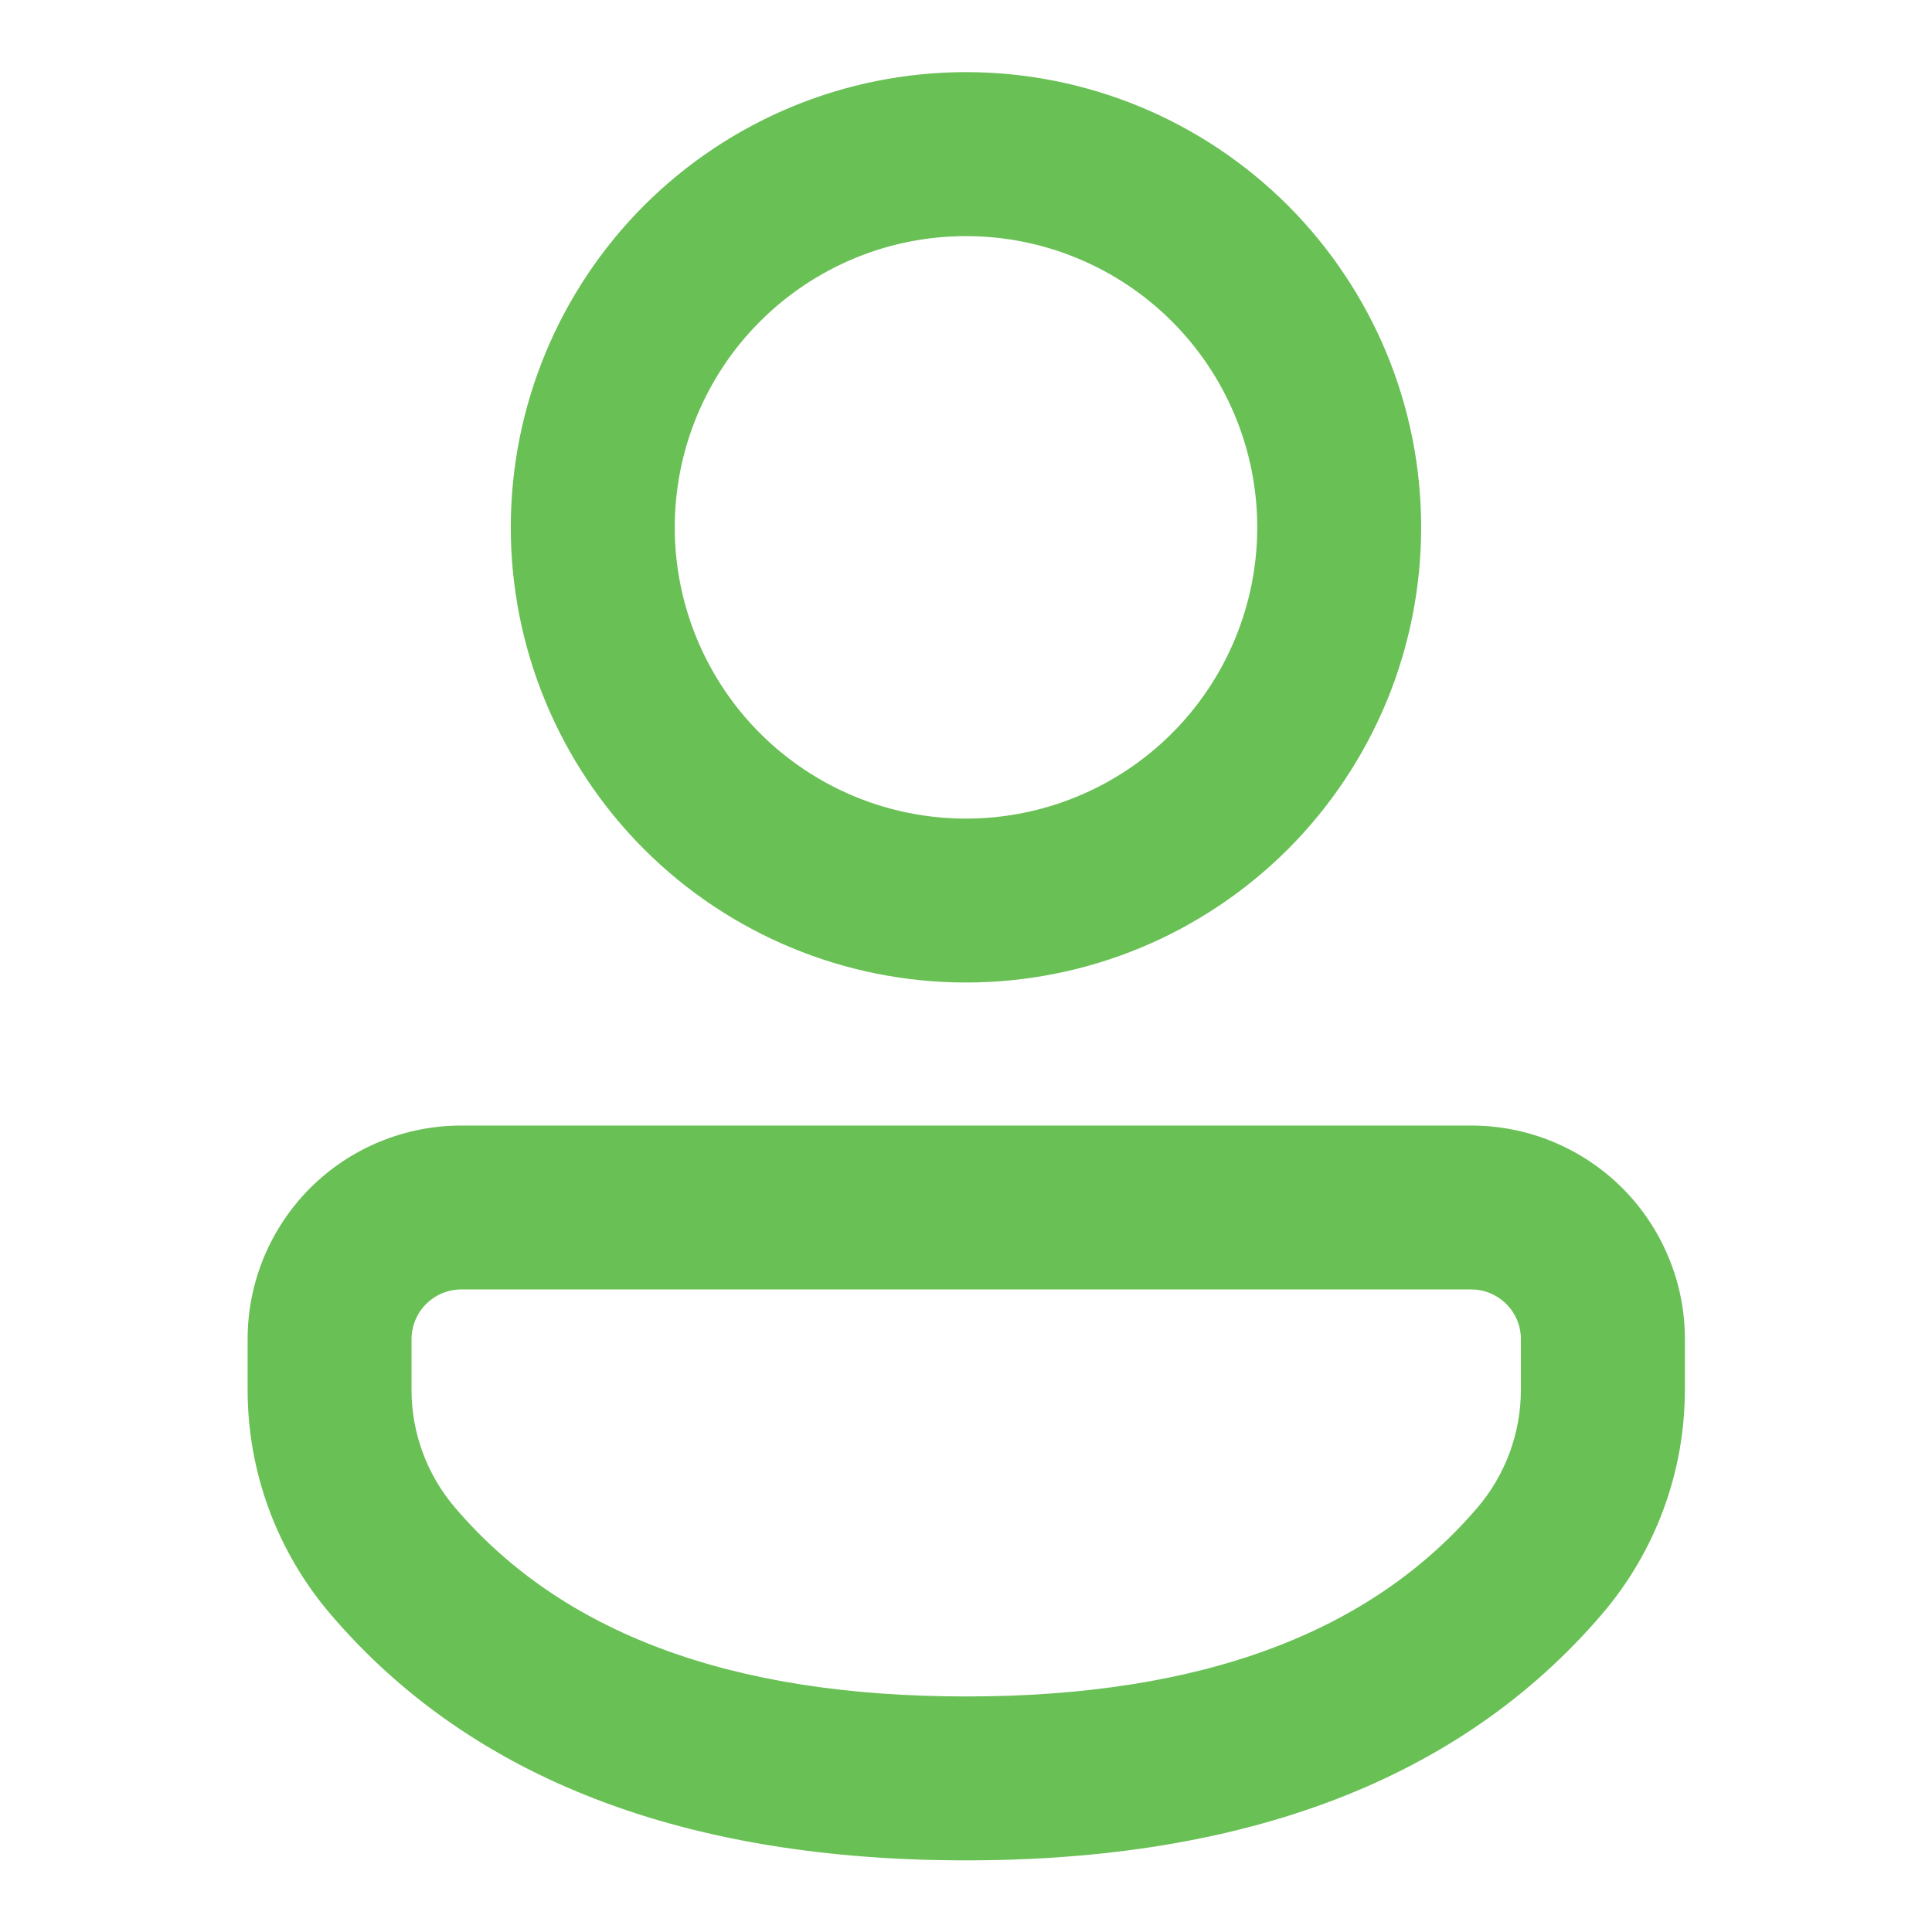
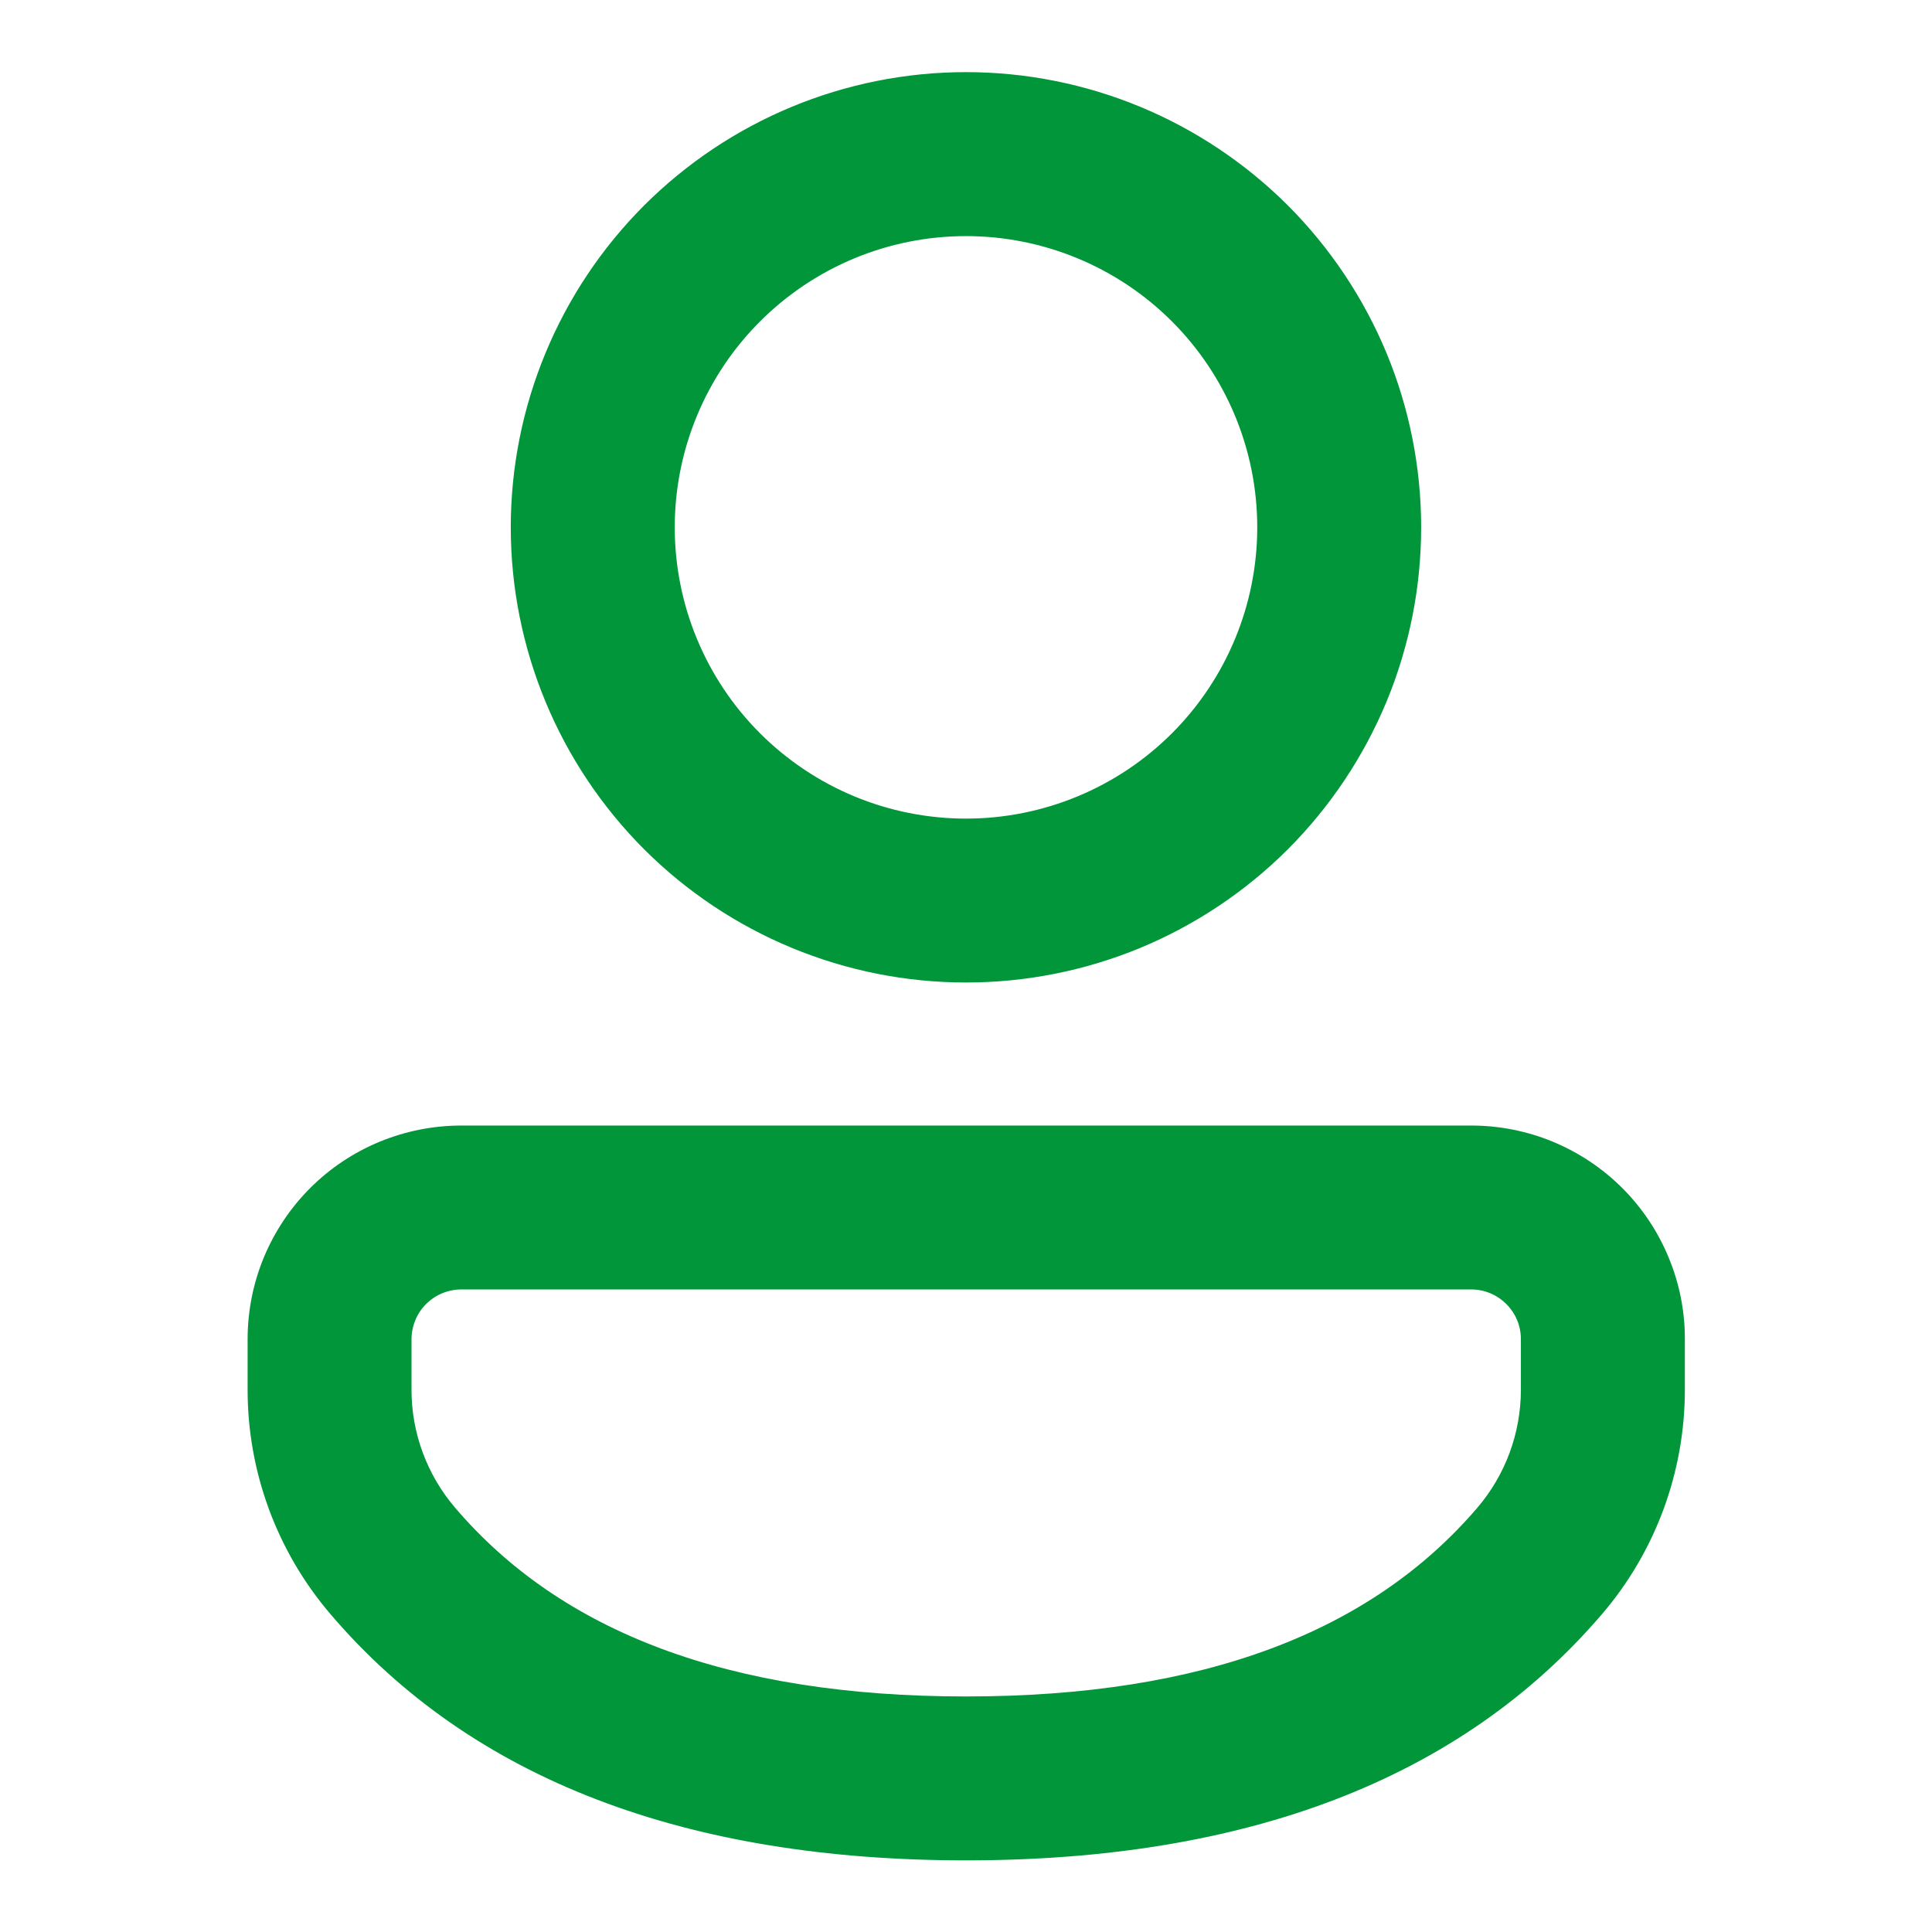
<svg xmlns="http://www.w3.org/2000/svg" width="24" height="24" viewBox="0 0 24 24" fill="none">
-   <path d="M19.823 19.988L19.823 19.988C20.473 19.23 20.83 18.263 20.83 17.264V16.637C20.83 16.637 20.83 16.637 20.83 16.636C20.831 16.301 20.765 15.969 20.636 15.659C20.508 15.349 20.32 15.067 20.083 14.83C19.846 14.593 19.564 14.405 19.254 14.276C18.945 14.148 18.612 14.082 18.277 14.082H5.73C5.73 14.082 5.73 14.082 5.73 14.082C5.395 14.082 5.063 14.148 4.753 14.276C4.443 14.404 4.161 14.592 3.924 14.829C3.687 15.066 3.499 15.348 3.37 15.658C3.242 15.968 3.176 16.3 3.176 16.635L3.176 17.266L3.176 17.266C3.176 18.263 3.533 19.228 4.181 19.986C5.914 22.017 8.549 23.01 12 23.01C15.45 23.01 18.086 22.017 19.823 19.988ZM5.012 16.636L5.012 16.636C5.012 16.542 5.031 16.449 5.067 16.362C5.103 16.274 5.155 16.195 5.222 16.129C5.289 16.062 5.368 16.009 5.455 15.973C5.542 15.937 5.635 15.918 5.729 15.918H18.277C18.467 15.918 18.649 15.994 18.783 16.129C18.918 16.263 18.993 16.445 18.993 16.635V17.264V17.264C18.993 17.825 18.793 18.368 18.428 18.795C17.083 20.366 14.969 21.174 12 21.174C9.03 21.174 6.919 20.366 5.577 18.794L5.577 18.794C5.213 18.368 5.012 17.826 5.012 17.266L5.012 16.636ZM14.126 1.419C13.452 1.14 12.729 0.996 12 0.996C10.527 0.996 9.114 1.582 8.072 2.623C7.031 3.665 6.445 5.078 6.445 6.551C6.445 8.024 7.031 9.437 8.072 10.479C9.114 11.52 10.527 12.105 12 12.105C12.729 12.105 13.452 11.962 14.126 11.683C14.799 11.404 15.412 10.994 15.928 10.479C16.443 9.963 16.852 9.351 17.132 8.677C17.411 8.003 17.554 7.28 17.554 6.551C17.554 5.822 17.411 5.099 17.132 4.425C16.852 3.751 16.443 3.139 15.928 2.623C15.412 2.108 14.799 1.698 14.126 1.419ZM10.577 3.116C11.028 2.929 11.512 2.833 12 2.833C12.986 2.833 13.932 3.225 14.629 3.922C15.326 4.619 15.718 5.565 15.718 6.551C15.718 7.537 15.326 8.483 14.629 9.18C13.932 9.877 12.986 10.269 12 10.269C11.512 10.269 11.028 10.173 10.577 9.986C10.126 9.799 9.716 9.525 9.371 9.18C9.025 8.835 8.752 8.425 8.565 7.974C8.378 7.523 8.282 7.039 8.282 6.551C8.282 6.063 8.378 5.579 8.565 5.128C8.752 4.677 9.025 4.267 9.371 3.922C9.716 3.577 10.126 3.303 10.577 3.116Z" fill="#69C055" stroke="#69C055" stroke-width="0.2" />
+   <path d="M19.823 19.988L19.823 19.988C20.473 19.23 20.83 18.263 20.83 17.264V16.637C20.83 16.637 20.83 16.637 20.83 16.636C20.831 16.301 20.765 15.969 20.636 15.659C20.508 15.349 20.32 15.067 20.083 14.83C19.846 14.593 19.564 14.405 19.254 14.276C18.945 14.148 18.612 14.082 18.277 14.082H5.73C5.73 14.082 5.73 14.082 5.73 14.082C5.395 14.082 5.063 14.148 4.753 14.276C4.443 14.404 4.161 14.592 3.924 14.829C3.687 15.066 3.499 15.348 3.37 15.658C3.242 15.968 3.176 16.3 3.176 16.635L3.176 17.266L3.176 17.266C3.176 18.263 3.533 19.228 4.181 19.986C5.914 22.017 8.549 23.01 12 23.01C15.45 23.01 18.086 22.017 19.823 19.988ZM5.012 16.636L5.012 16.636C5.012 16.542 5.031 16.449 5.067 16.362C5.103 16.274 5.155 16.195 5.222 16.129C5.289 16.062 5.368 16.009 5.455 15.973C5.542 15.937 5.635 15.918 5.729 15.918H18.277C18.467 15.918 18.649 15.994 18.783 16.129C18.918 16.263 18.993 16.445 18.993 16.635V17.264V17.264C18.993 17.825 18.793 18.368 18.428 18.795C17.083 20.366 14.969 21.174 12 21.174C9.03 21.174 6.919 20.366 5.577 18.794L5.577 18.794C5.213 18.368 5.012 17.826 5.012 17.266L5.012 16.636ZM14.126 1.419C13.452 1.14 12.729 0.996 12 0.996C10.527 0.996 9.114 1.582 8.072 2.623C7.031 3.665 6.445 5.078 6.445 6.551C6.445 8.024 7.031 9.437 8.072 10.479C9.114 11.52 10.527 12.105 12 12.105C12.729 12.105 13.452 11.962 14.126 11.683C14.799 11.404 15.412 10.994 15.928 10.479C16.443 9.963 16.852 9.351 17.132 8.677C17.411 8.003 17.554 7.28 17.554 6.551C17.554 5.822 17.411 5.099 17.132 4.425C16.852 3.751 16.443 3.139 15.928 2.623C15.412 2.108 14.799 1.698 14.126 1.419ZM10.577 3.116C11.028 2.929 11.512 2.833 12 2.833C12.986 2.833 13.932 3.225 14.629 3.922C15.326 4.619 15.718 5.565 15.718 6.551C15.718 7.537 15.326 8.483 14.629 9.18C13.932 9.877 12.986 10.269 12 10.269C11.512 10.269 11.028 10.173 10.577 9.986C10.126 9.799 9.716 9.525 9.371 9.18C9.025 8.835 8.752 8.425 8.565 7.974C8.378 7.523 8.282 7.039 8.282 6.551C8.282 6.063 8.378 5.579 8.565 5.128C8.752 4.677 9.025 4.267 9.371 3.922C9.716 3.577 10.126 3.303 10.577 3.116Z" fill="#009639" stroke="#009639" stroke-width="0.2" />
</svg>
